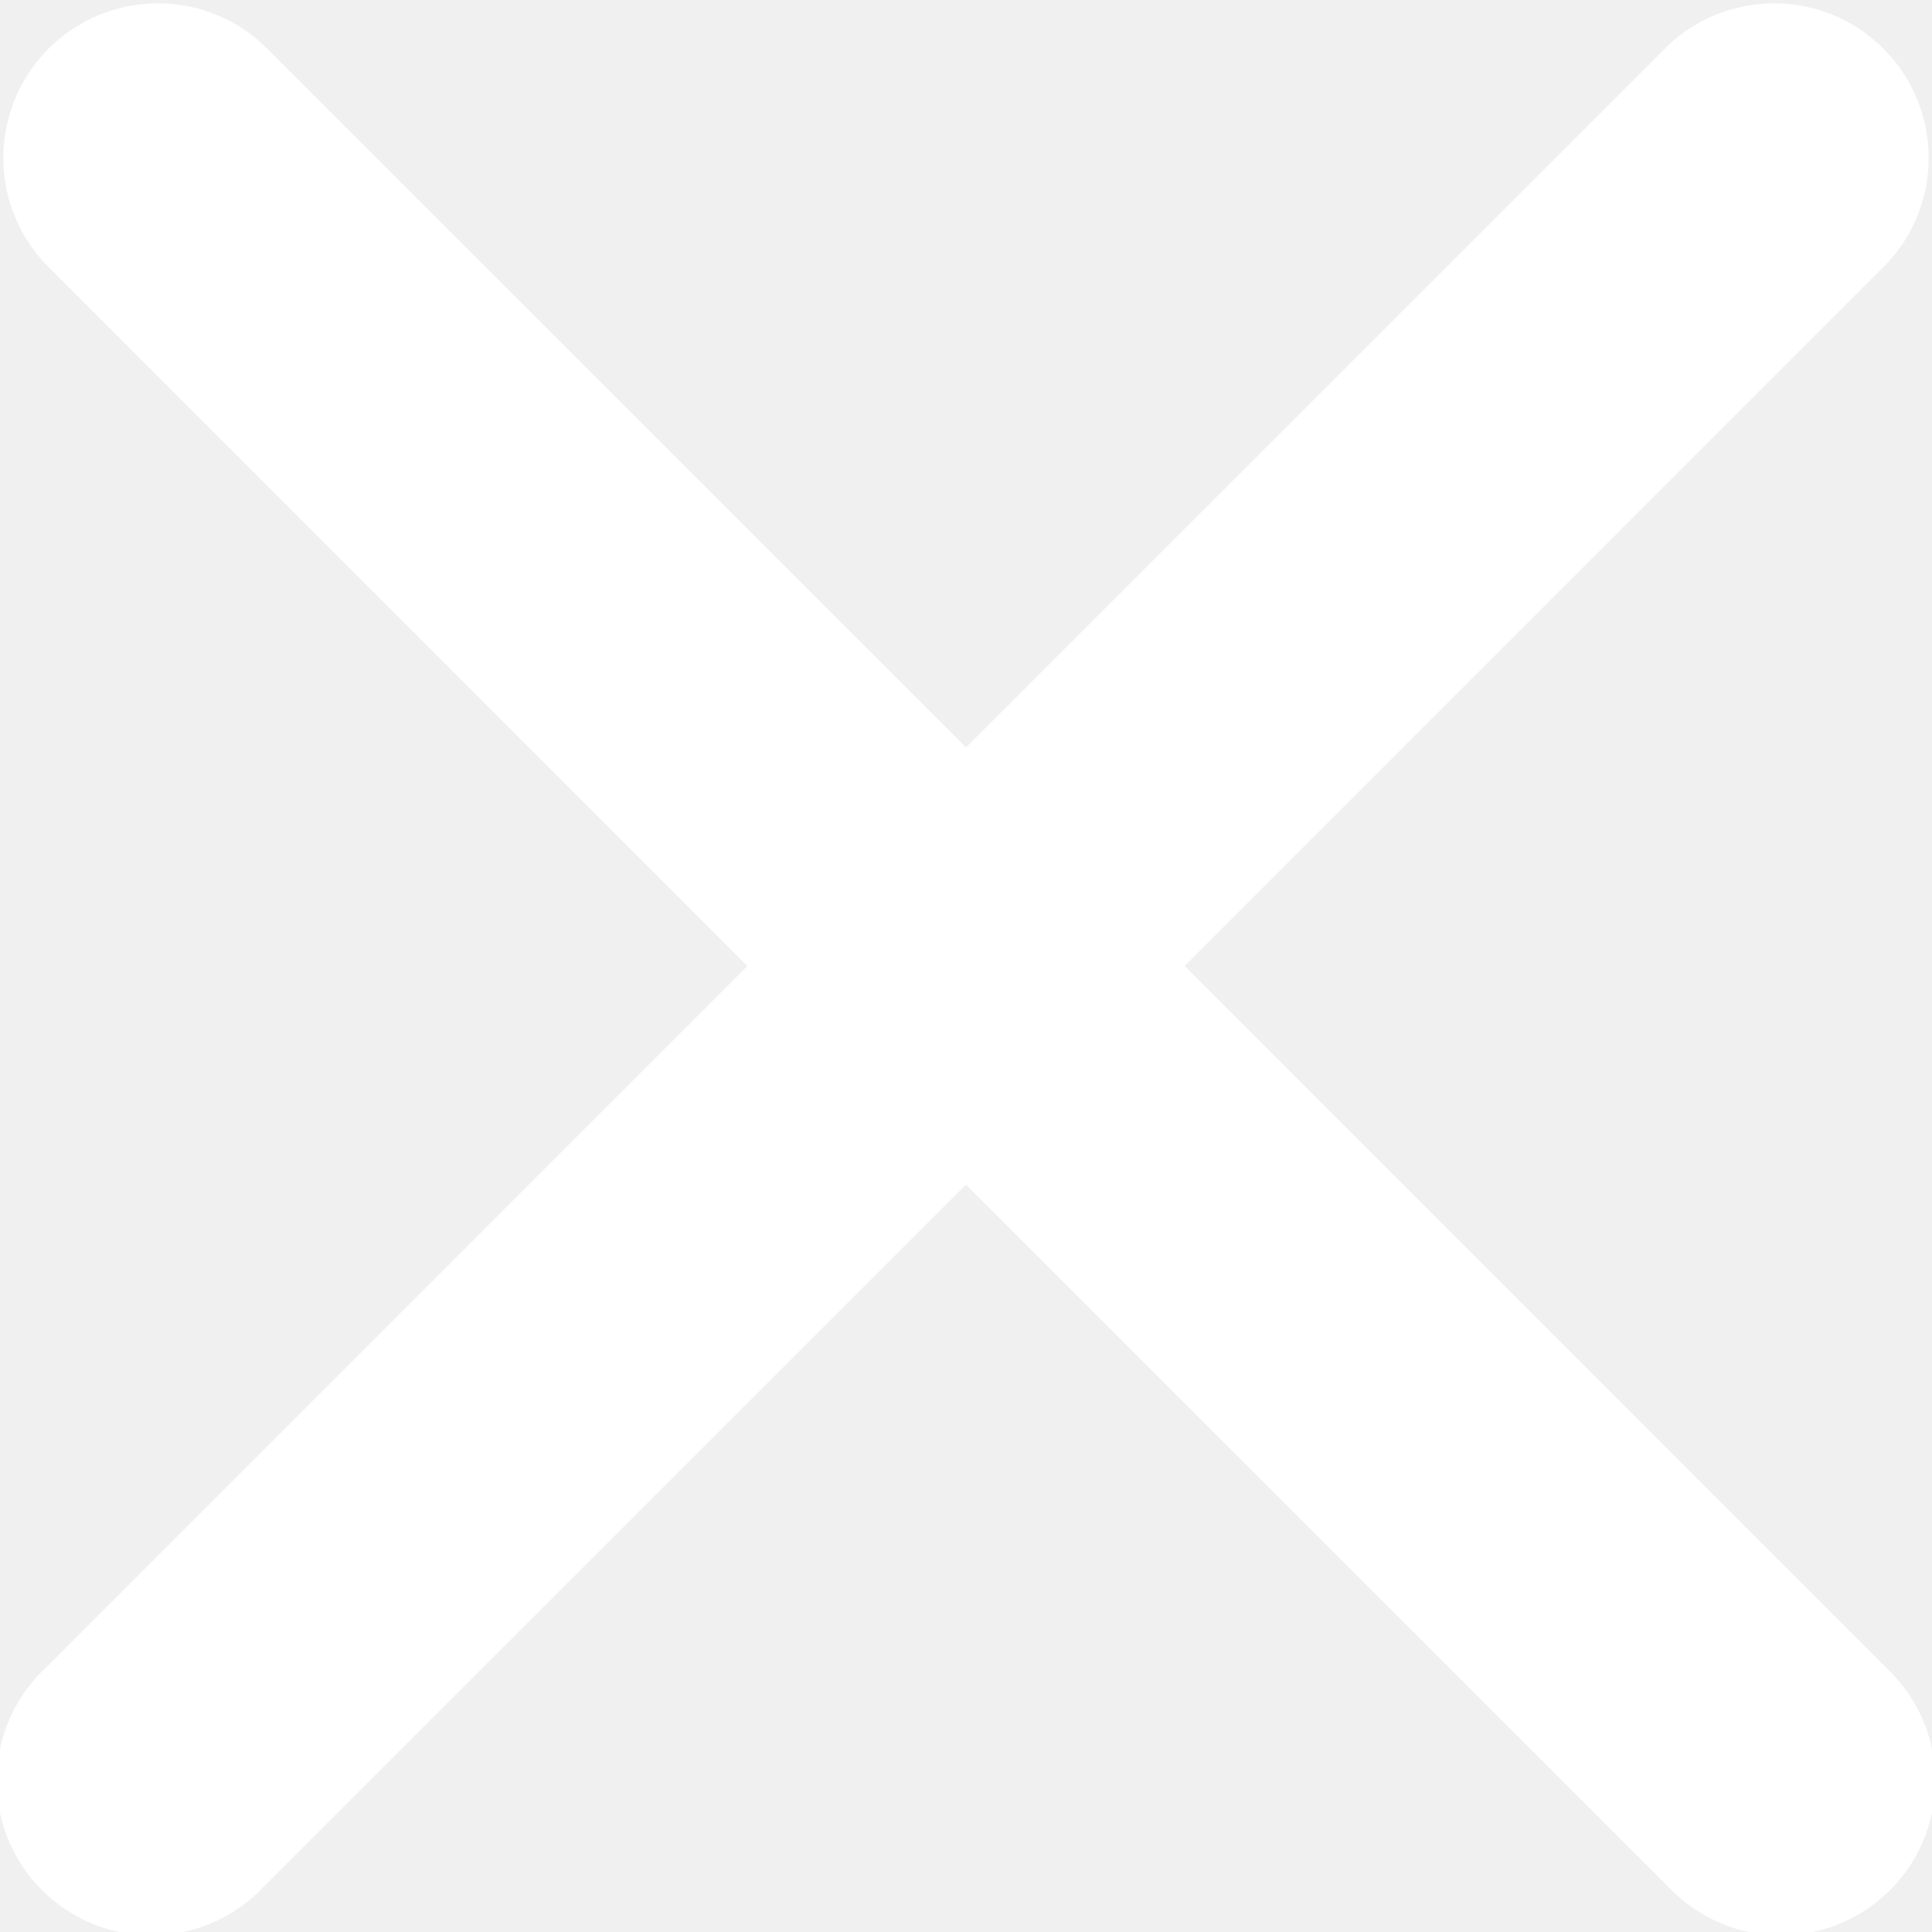
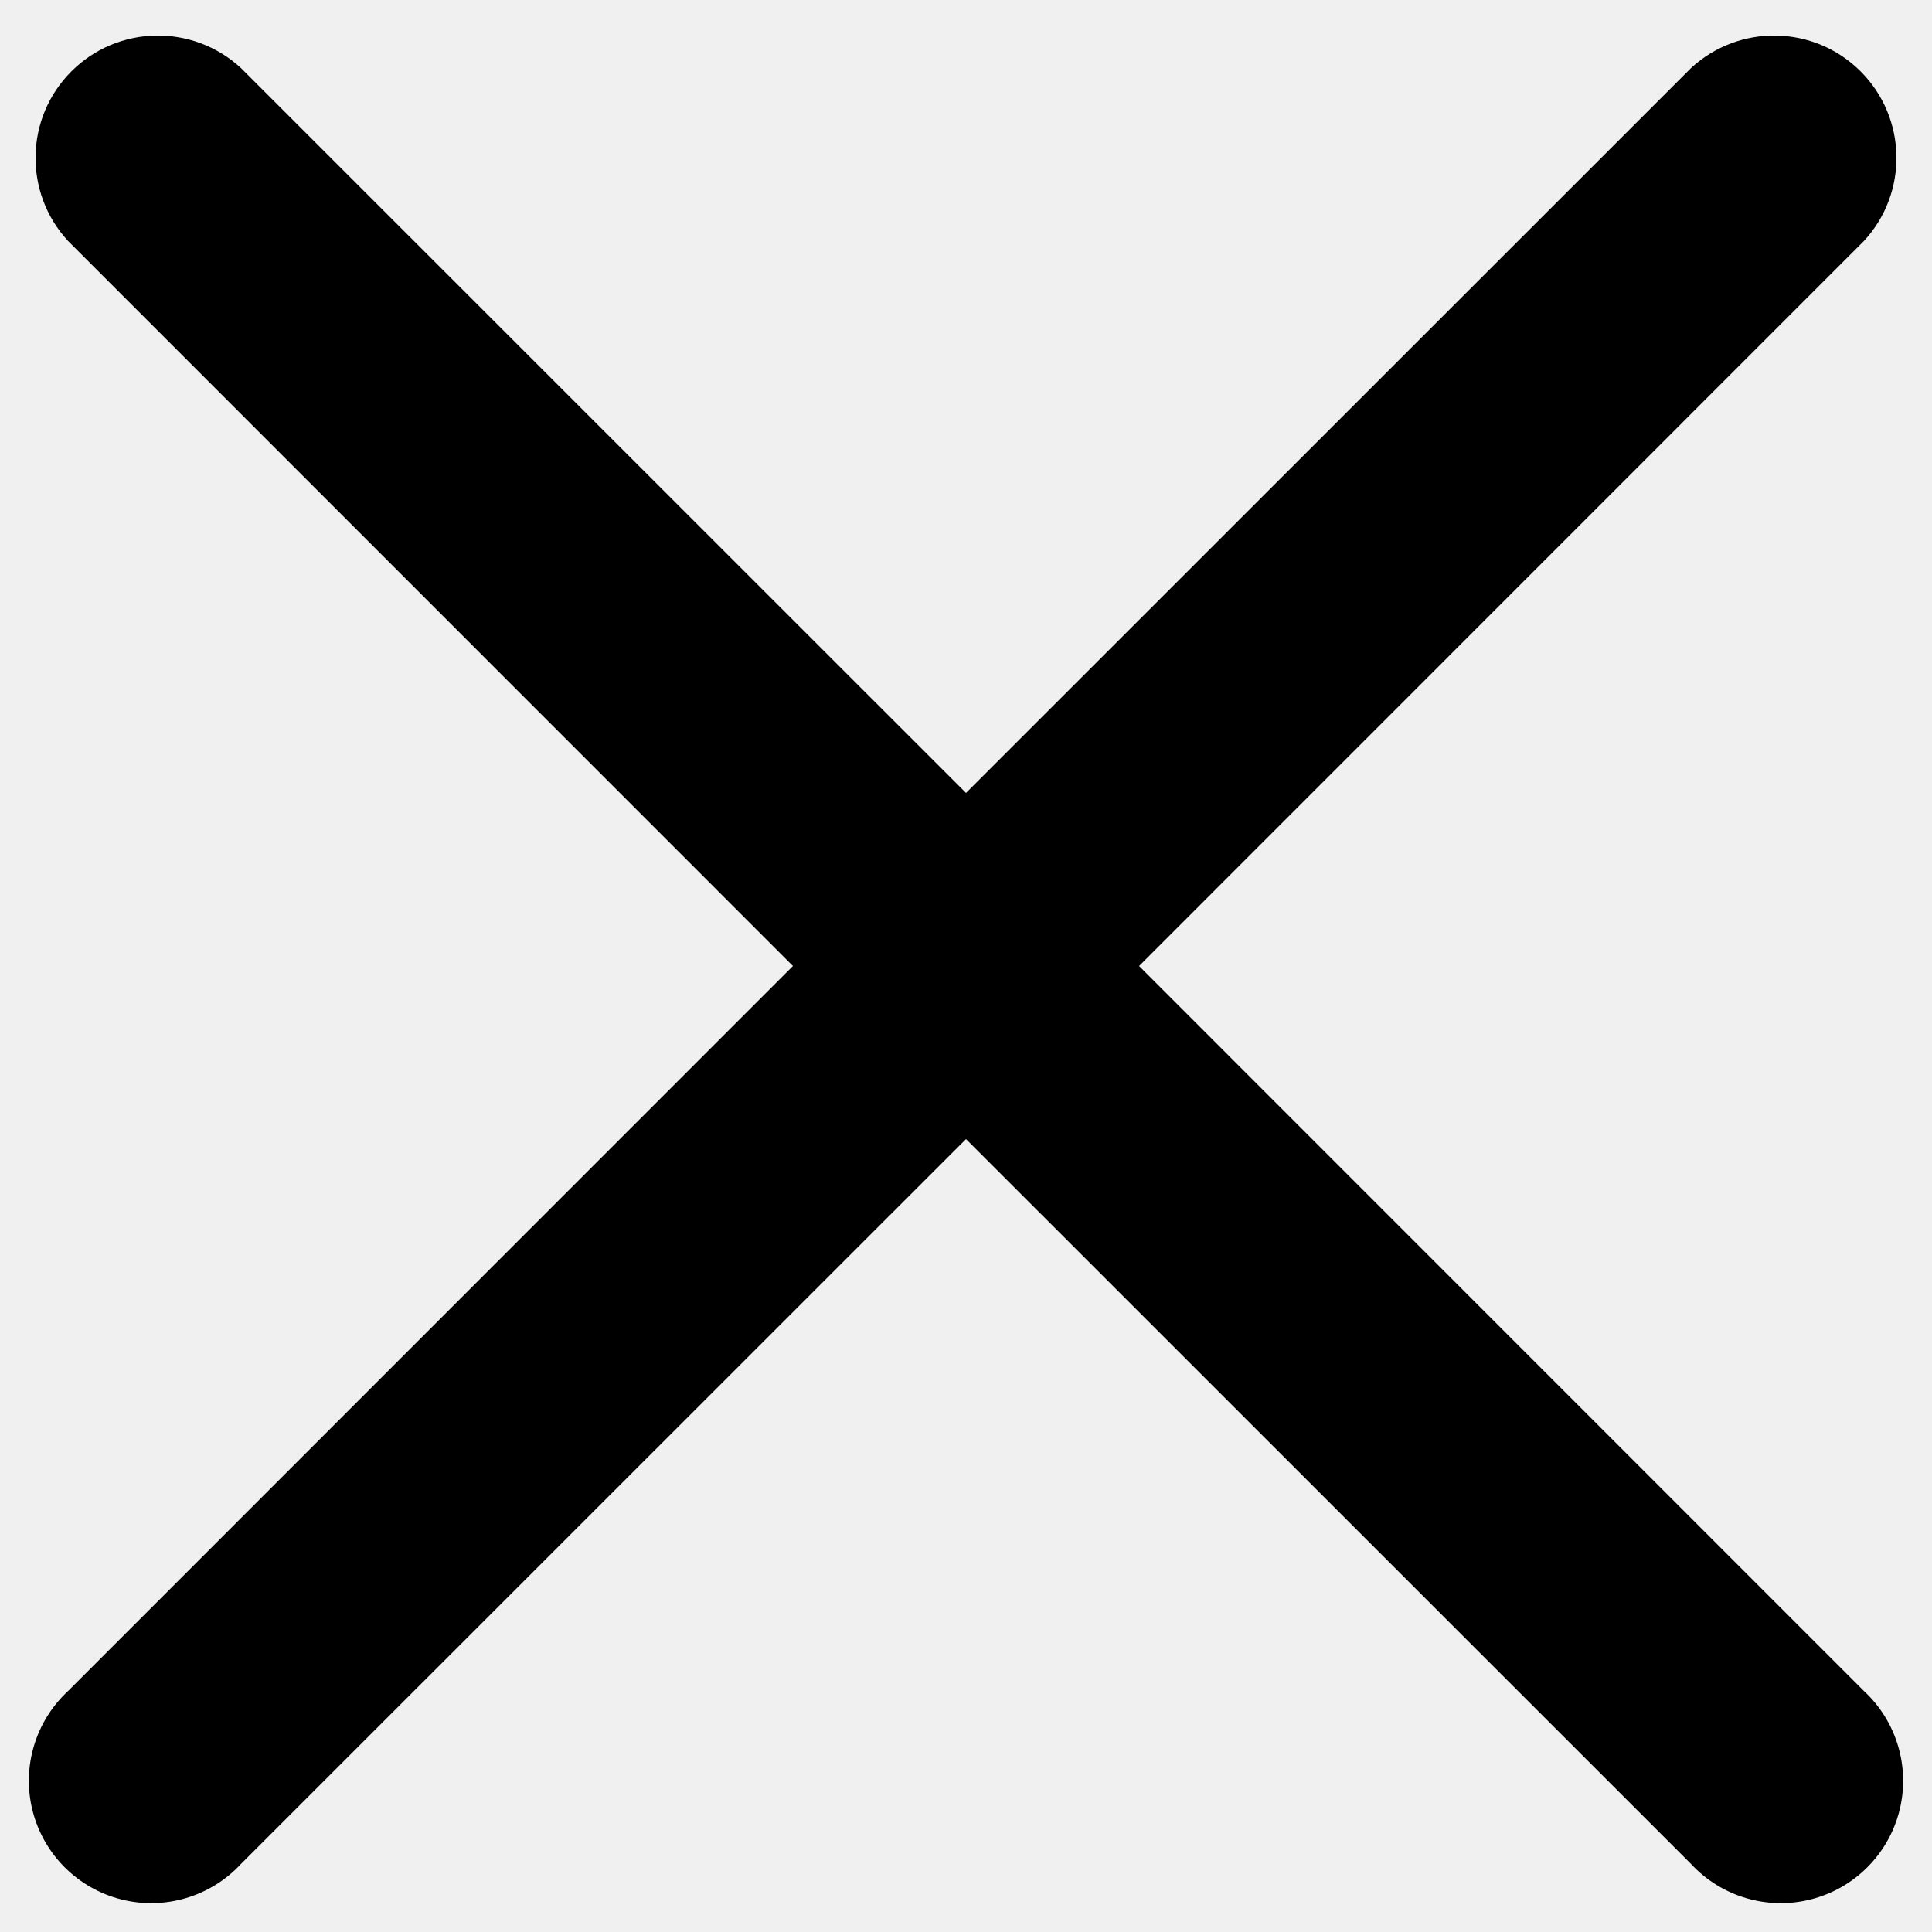
- <svg xmlns="http://www.w3.org/2000/svg" width="12" height="12">
-   <path d="M10.503.423L6 4.925 1.497.423A.76.76 0 00.423 1.497L4.925 6 .423 10.503a.76.76 0 101.074 1.074L6 7.075l4.503 4.502a.76.76 0 101.074-1.074L7.075 6l4.502-4.503A.76.76 0 0010.503.423z" fill="#fff" stroke="#fff" stroke-width=".4" />
+ <svg xmlns="http://www.w3.org/2000/svg" width="12" height="12" fill="currentColor">
+   <path d="M10.503.423L6 4.925 1.497.423A.76.76 0 00.423 1.497L4.925 6 .423 10.503a.76.76 0 101.074 1.074L6 7.075l4.503 4.502a.76.76 0 101.074-1.074L7.075 6l4.502-4.503A.76.76 0 0010.503.423z" />
</svg>
